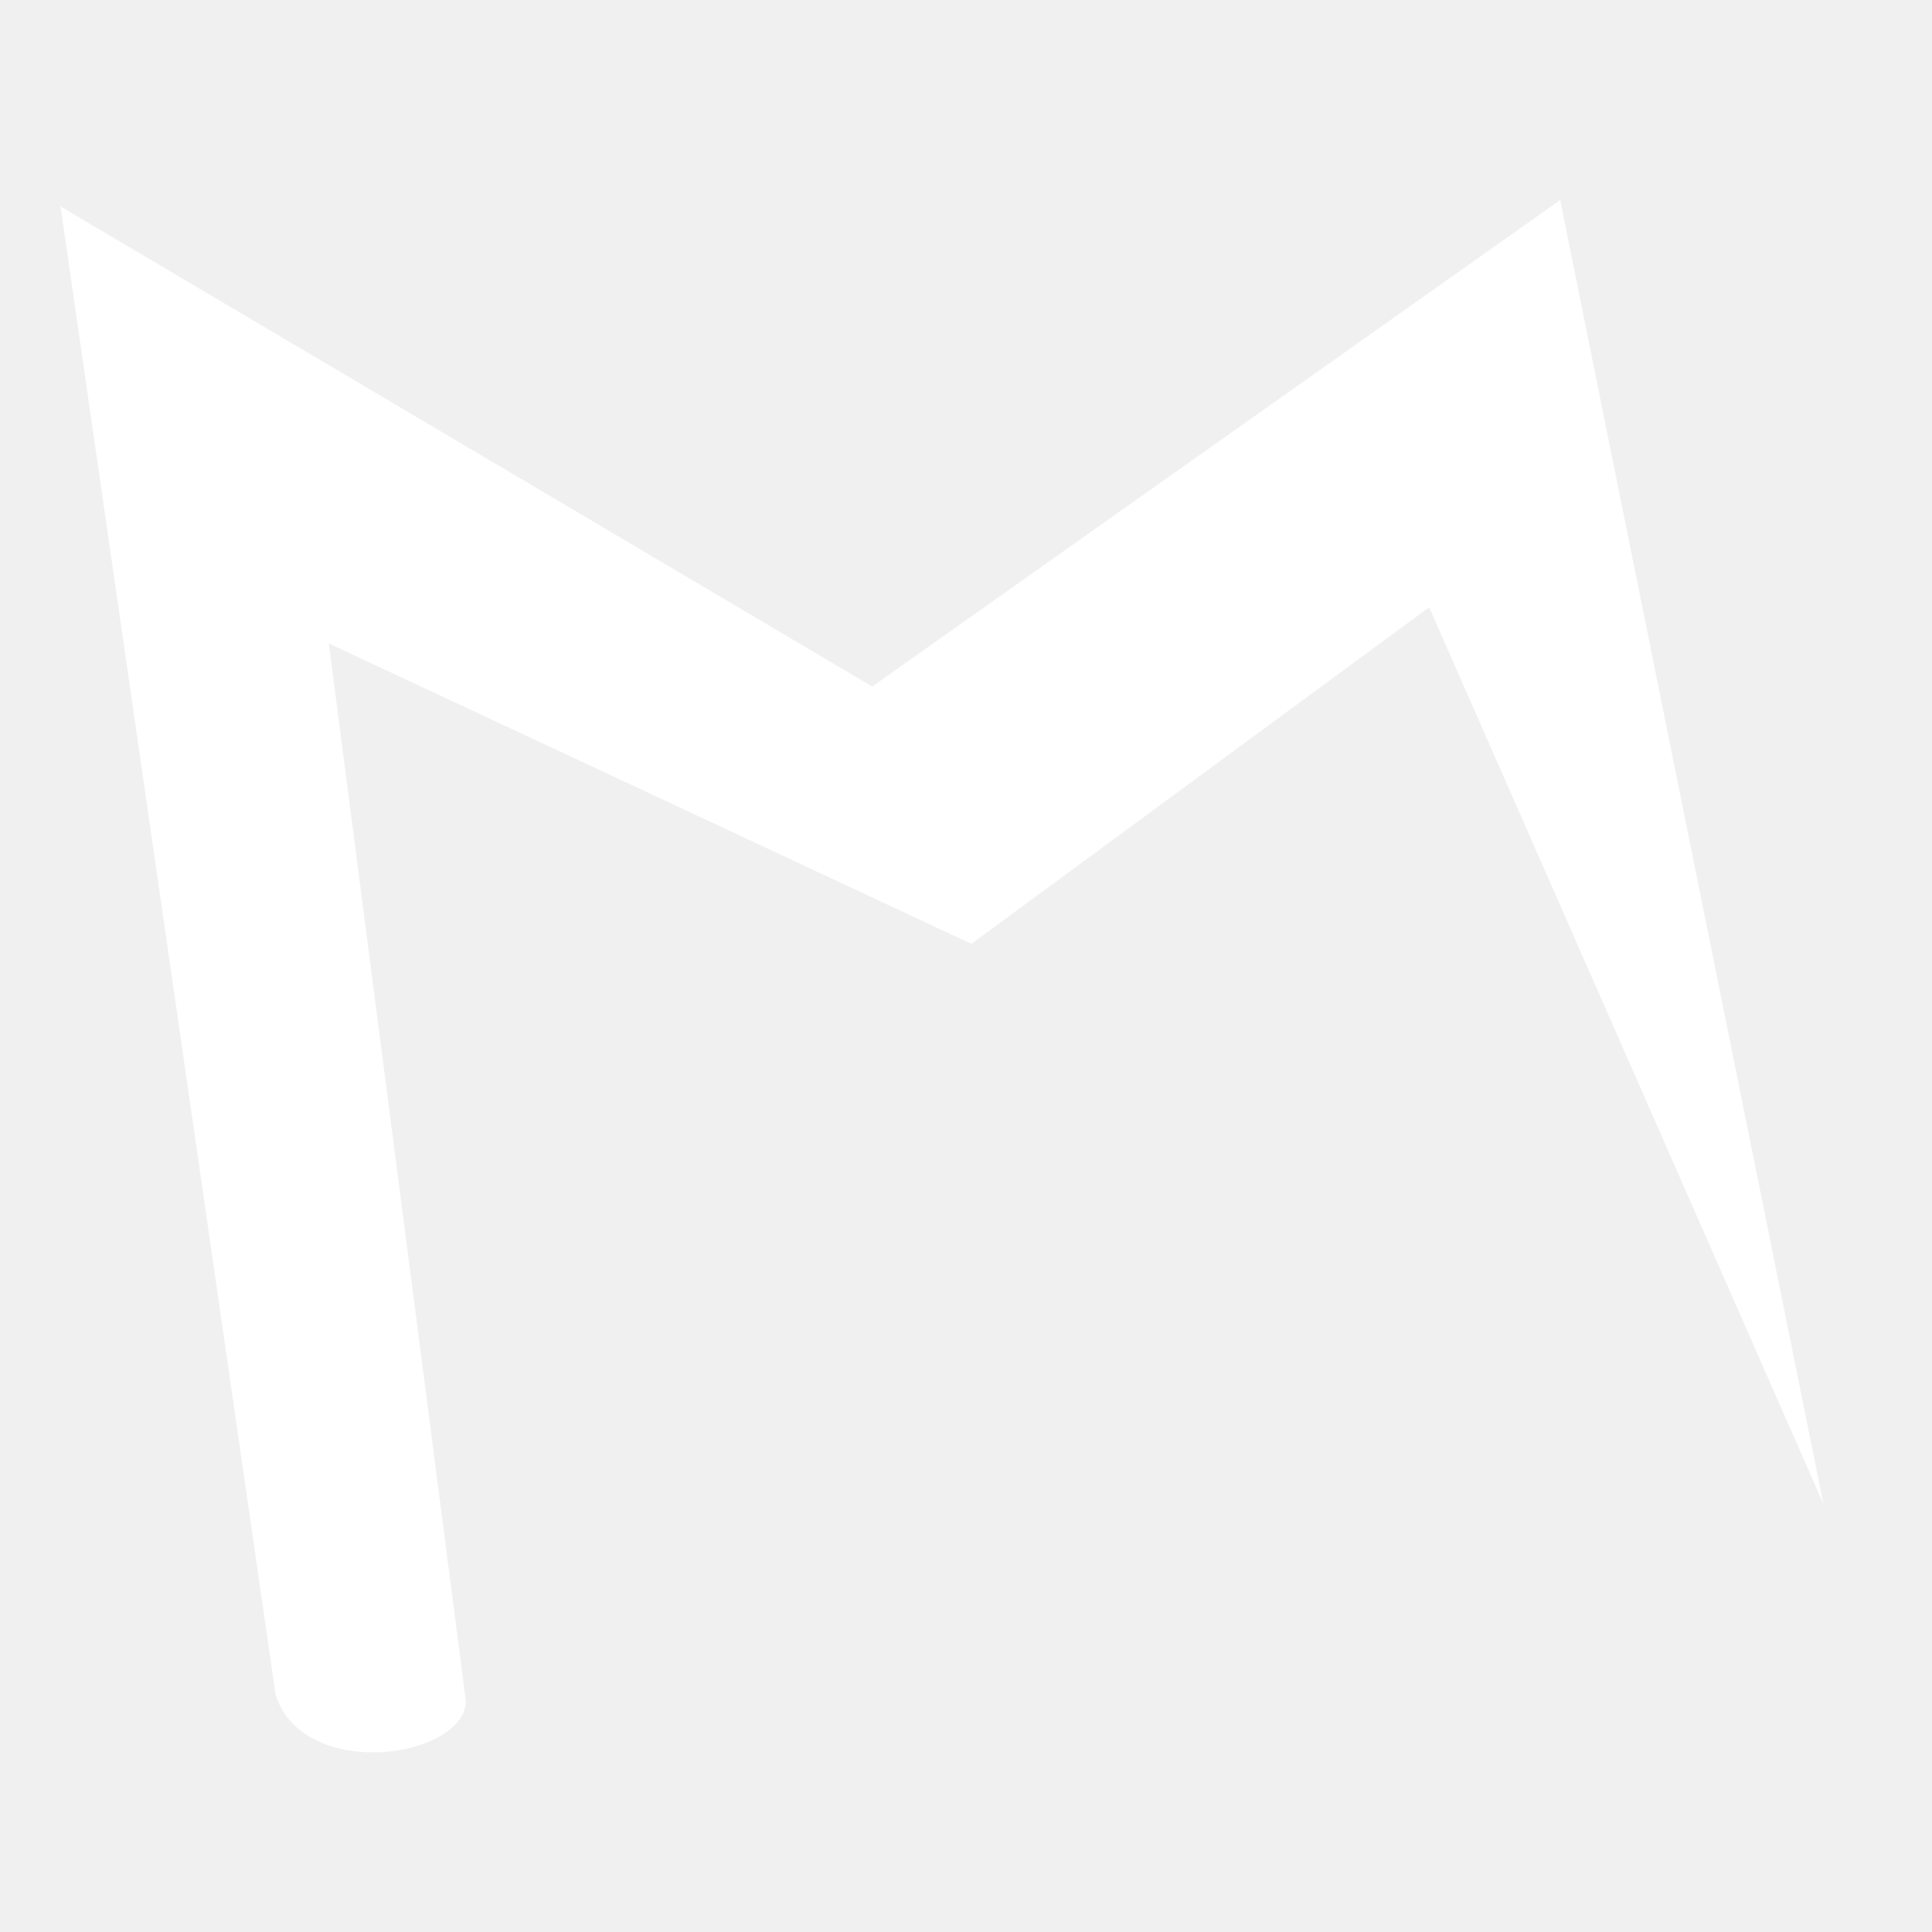
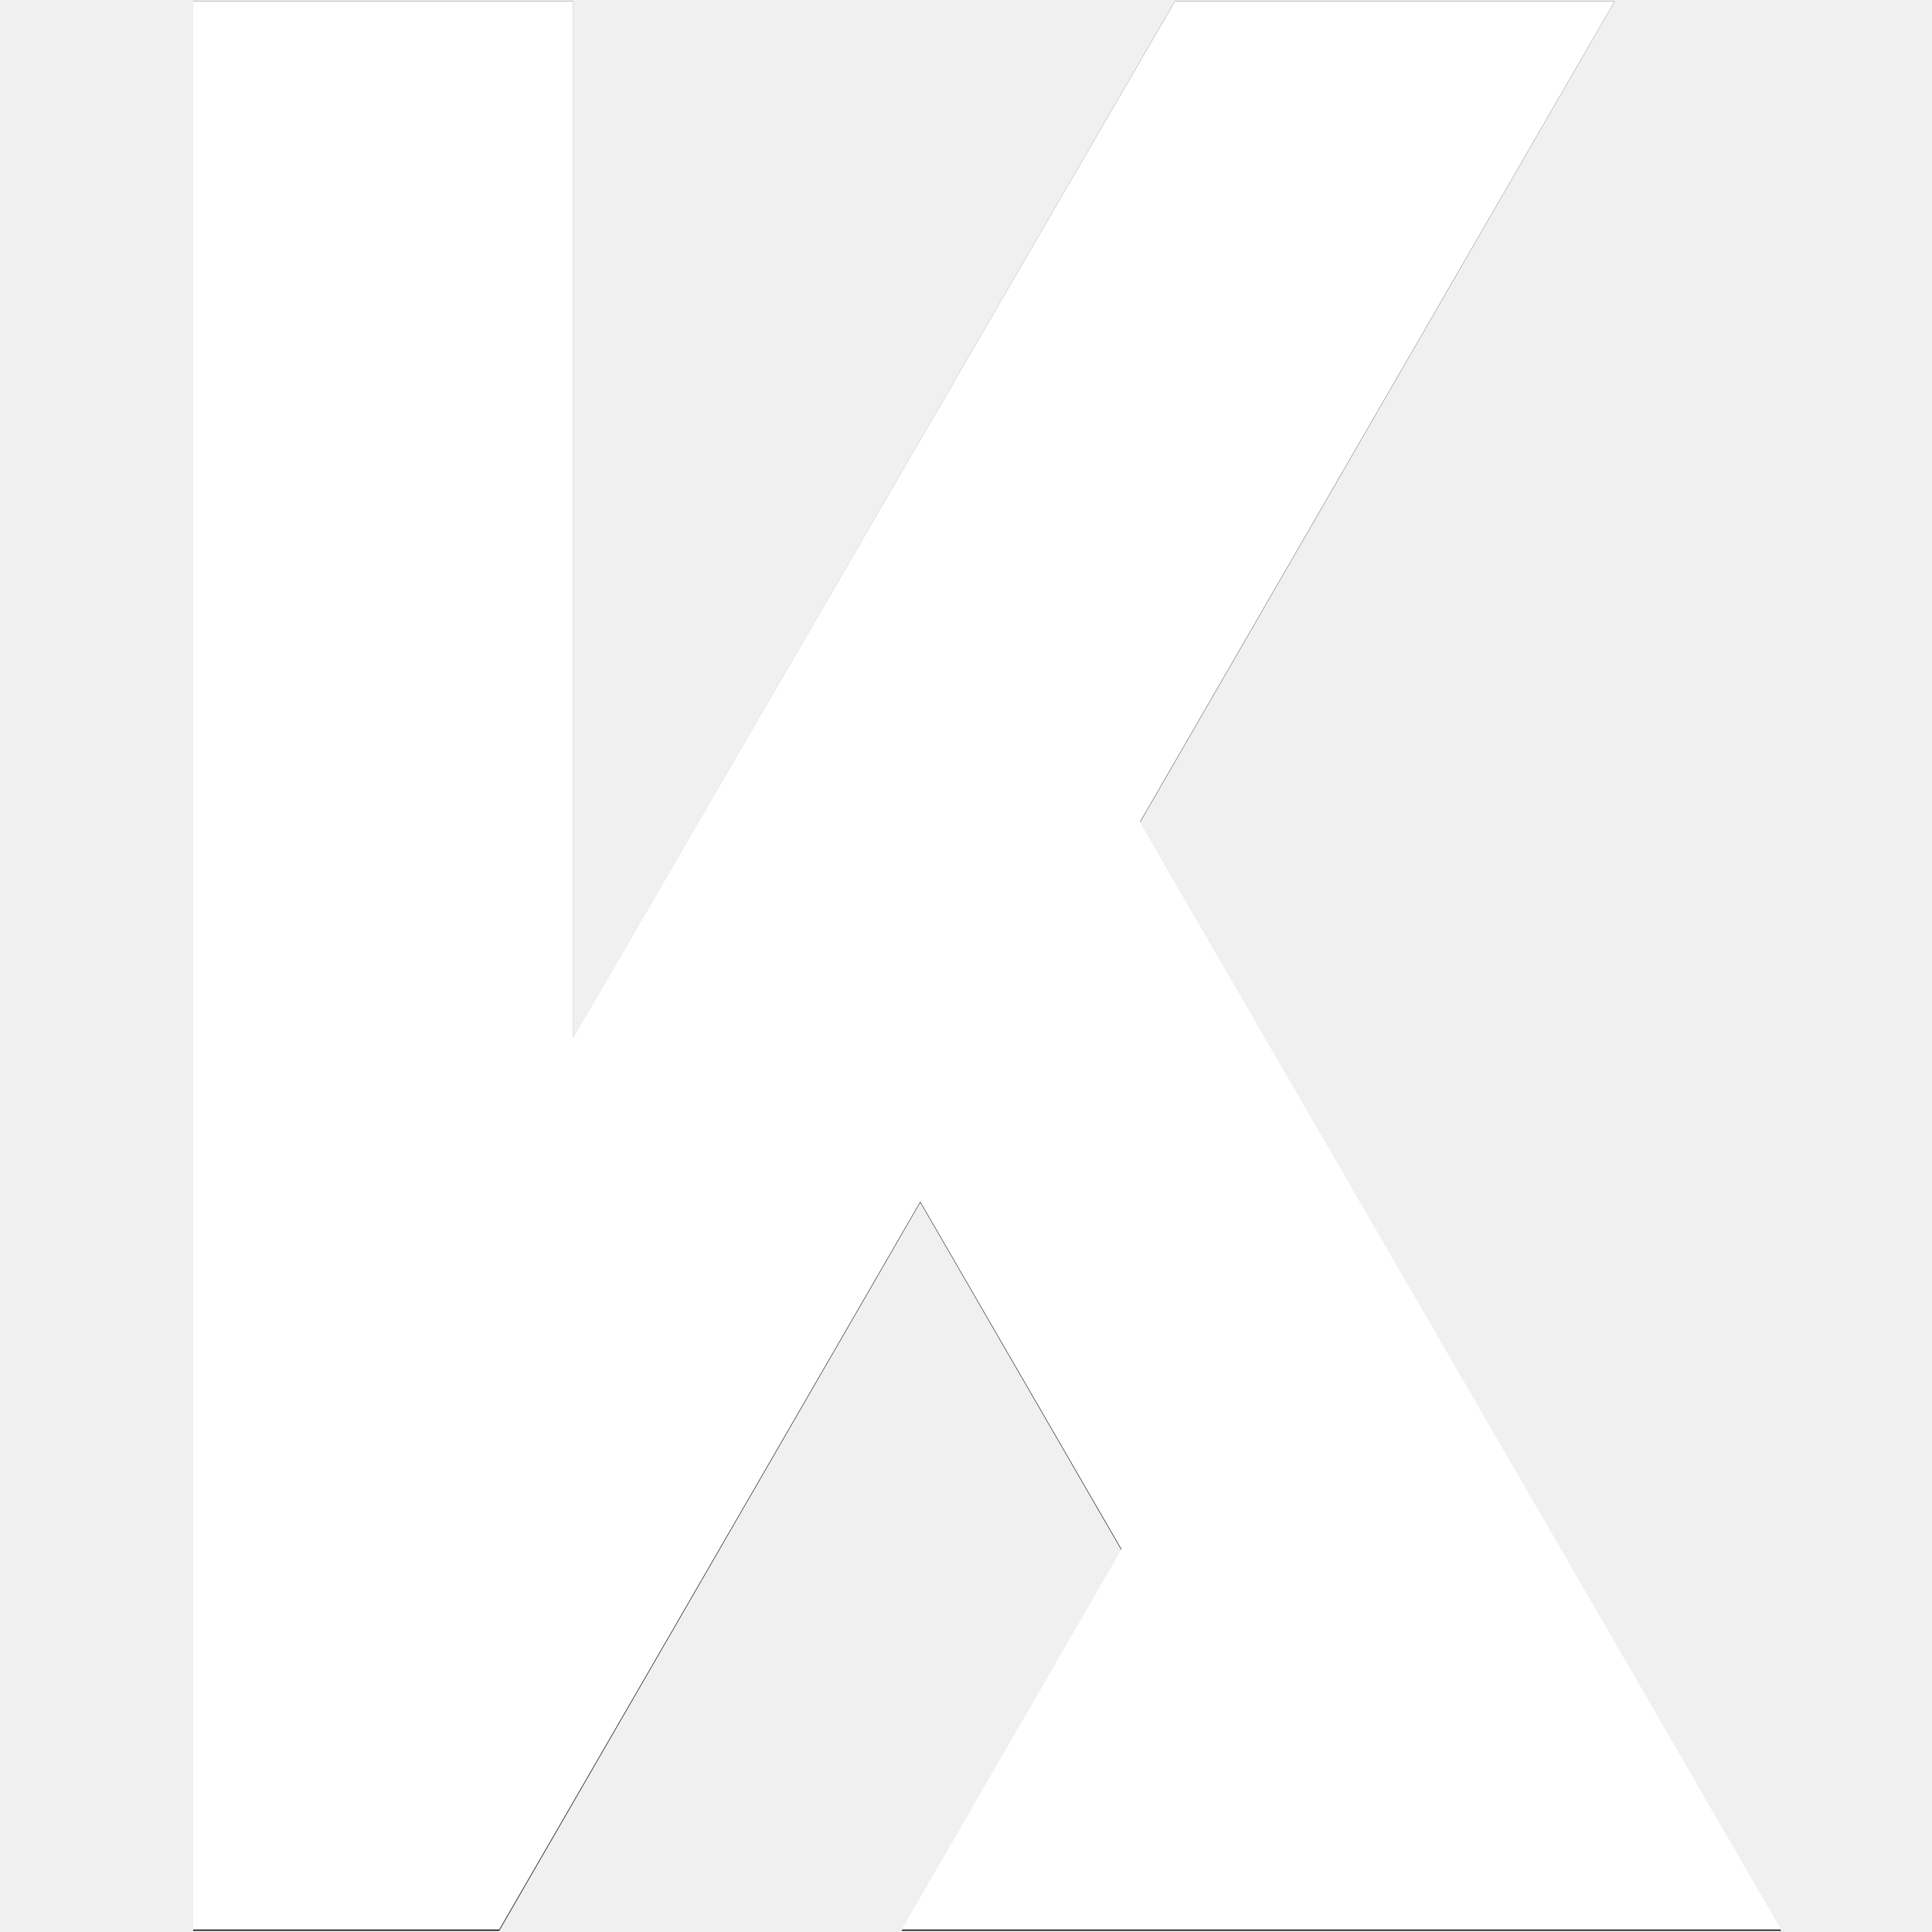
- <svg xmlns="http://www.w3.org/2000/svg" width="500" height="500" viewBox="0 0 500 500" fill="none">
-   <path d="m471.897 389.218-98.265-223.49-3.768-8.569-7.541 5.545-110.921 81.56-153.931-71.959-12.368-5.783 1.753 13.54 33.728 260.31c-.136 2.878-1.757 5.699-5.52 8.216-4.015 2.686-9.876 4.523-16.329 4.857-13.275.687-24.472-4.767-27.44-15.028L15.663 53.429 221.54 175.202l4.182 2.474 3.967-2.806L403.771 51.773z" fill="#fff" />
+ <svg xmlns="http://www.w3.org/2000/svg" width="500" zoomAndPan="magnify" viewBox="0 0 375 375" height="500" preserveAspectRatio="xMidYMid meet" version="1.2">
+   <defs>
+     <clipPath id="26f381f370">
+       <path d="M 37.5 0 L 345.75 0 L 345.75 375 L 37.5 375 Z M 37.5 0 " />
+     </clipPath>
+   </defs>
+   <g id="f755350af1">
+     <g clip-rule="nonzero" clip-path="url(#26f381f370)">
+       <path style=" stroke:none;fill-rule:nonzero;fill:#000000;fill-opacity:1;" d="M 345.711 374.758 L 175 374.758 L 217.676 300.879 L 178.625 233.387 L 96.902 374.758 L 37.5 374.758 L 37.5 0.25 L 111.277 0.25 L 111.277 201.465 L 228.047 0.25 L 313.406 0.25 L 221.309 159.57 Z M 345.711 374.758 " />
+       <path style=" stroke:none;fill-rule:nonzero;fill:#ffffff;fill-opacity:1;" d="M 345.711 374.527 L 175 374.527 L 217.676 300.695 L 178.625 233.242 L 96.902 374.527 L 37.5 374.527 L 37.5 0.25 L 111.277 0.25 L 111.277 201.344 L 228.047 0.25 L 313.406 0.25 L 221.309 159.473 Z M 345.711 374.527 " />
+     </g>
+   </g>
</svg>
